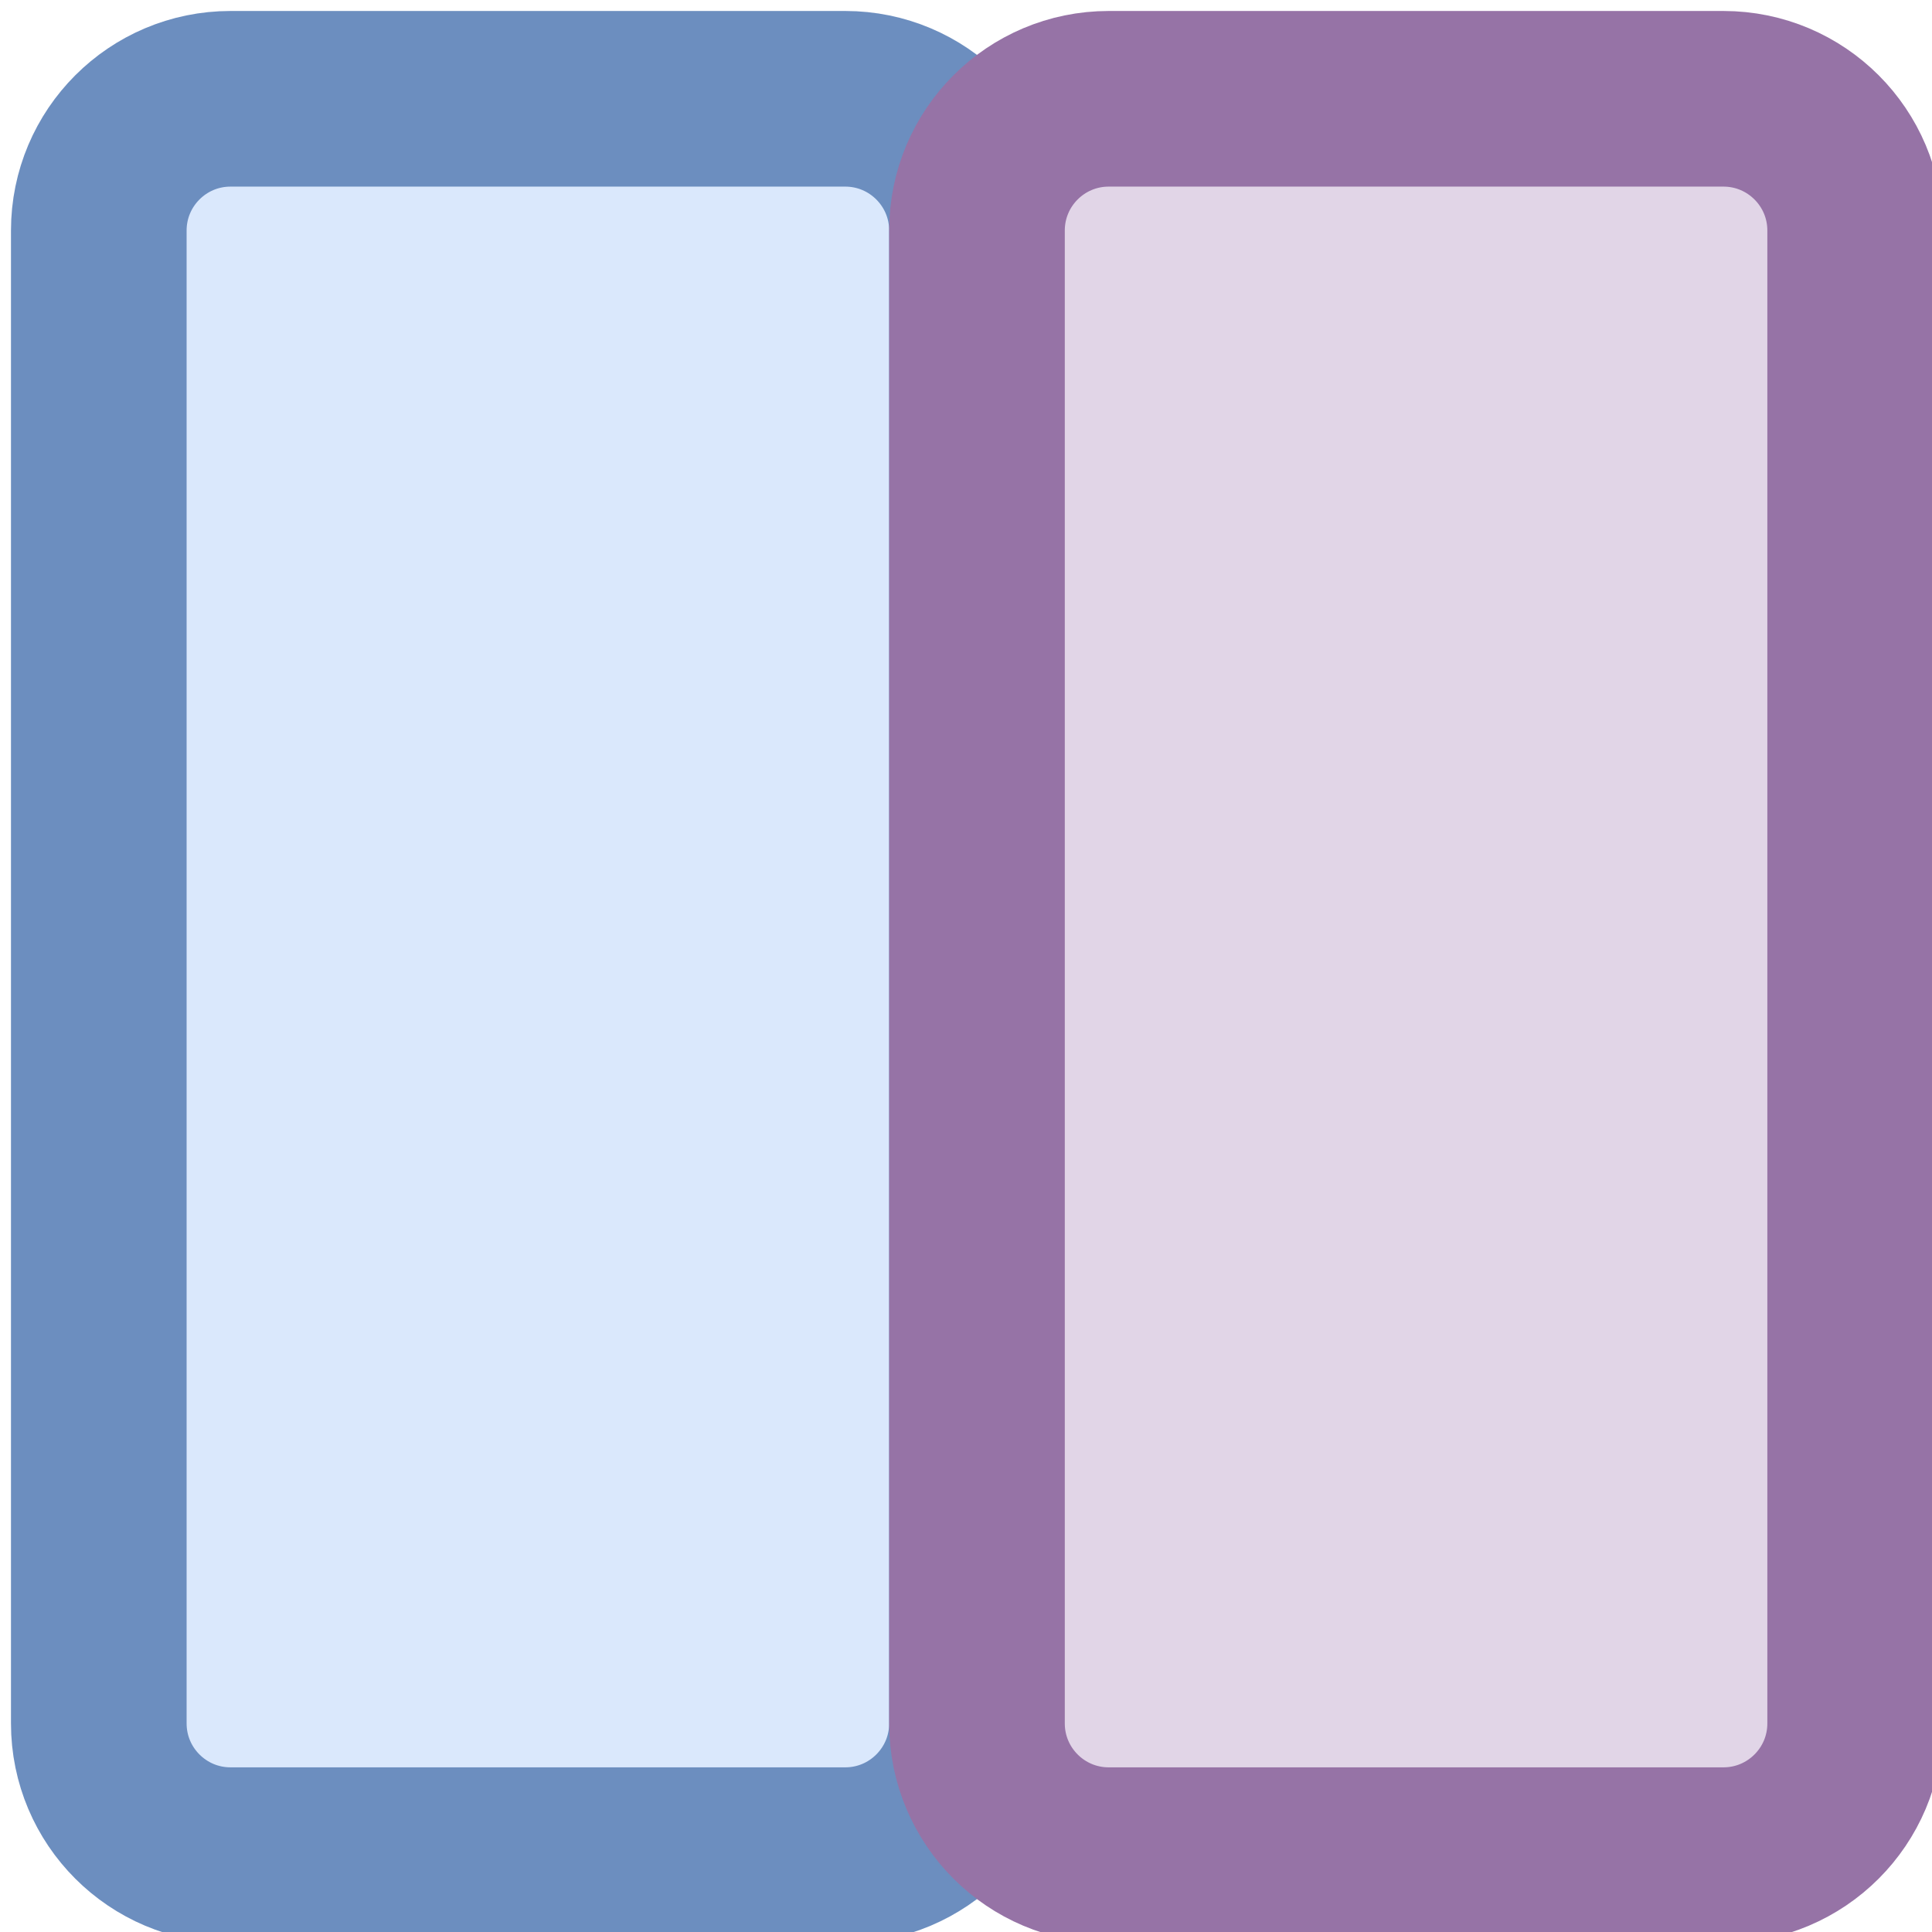
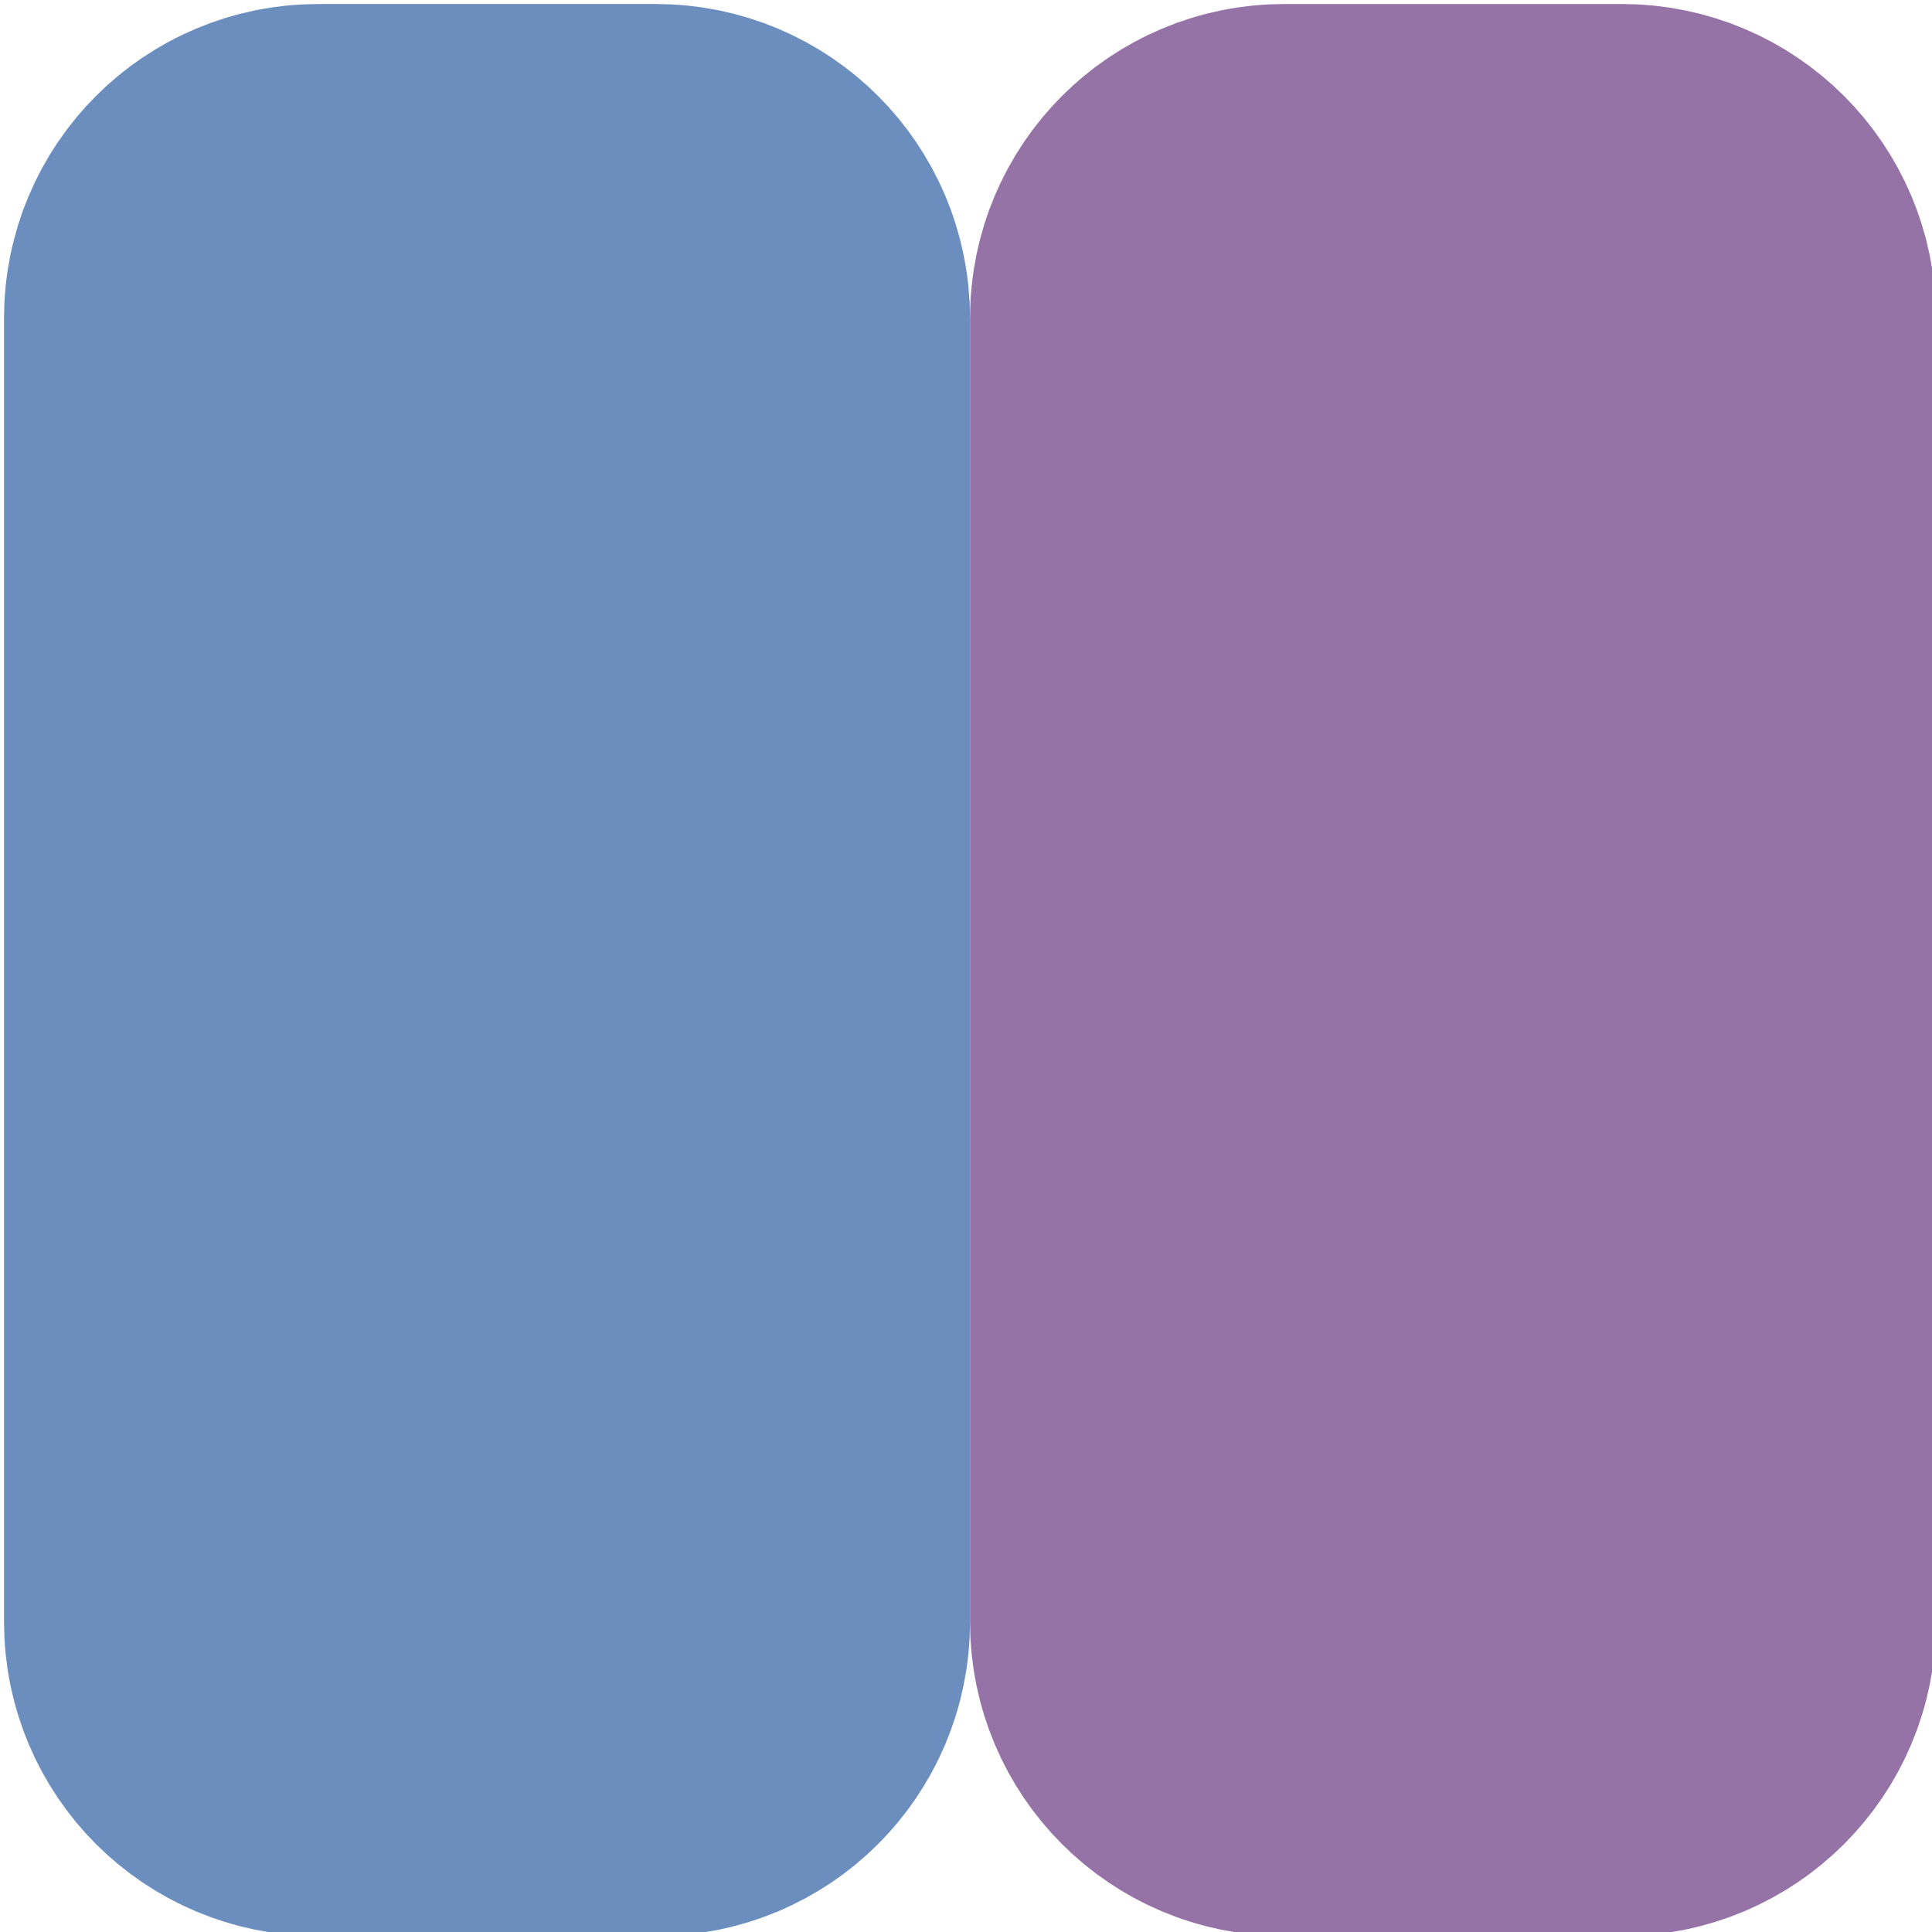
- <svg xmlns="http://www.w3.org/2000/svg" version="1.1" width="88px" height="88px" viewBox="-0.5 -0.5 88 88">
+ <svg xmlns="http://www.w3.org/2000/svg" version="1.1" width="240px" height="240px" viewBox="-0.5 -0.5 240 240">
  <defs />
  <g>
-     <rect x="4" y="4" width="40" height="80" rx="6" ry="6" fill="#dae8fc" stroke="#6c8ebf" stroke-width="8" pointer-events="all" />
-     <rect x="44" y="4" width="40" height="80" rx="6" ry="6" fill="#e1d5e7" stroke="#9673a6" stroke-width="8" pointer-events="all" />
+     <rect x="30" y="30" width="60" height="180" rx="9" ry="9" fill="#dae8fc" stroke="#6c8ebf" stroke-width="60" pointer-events="all" />
+     <rect x="150" y="30" width="60" height="180" rx="9" ry="9" fill="#e1d5e7" stroke="#9673a6" stroke-width="60" pointer-events="all" />
  </g>
</svg>
